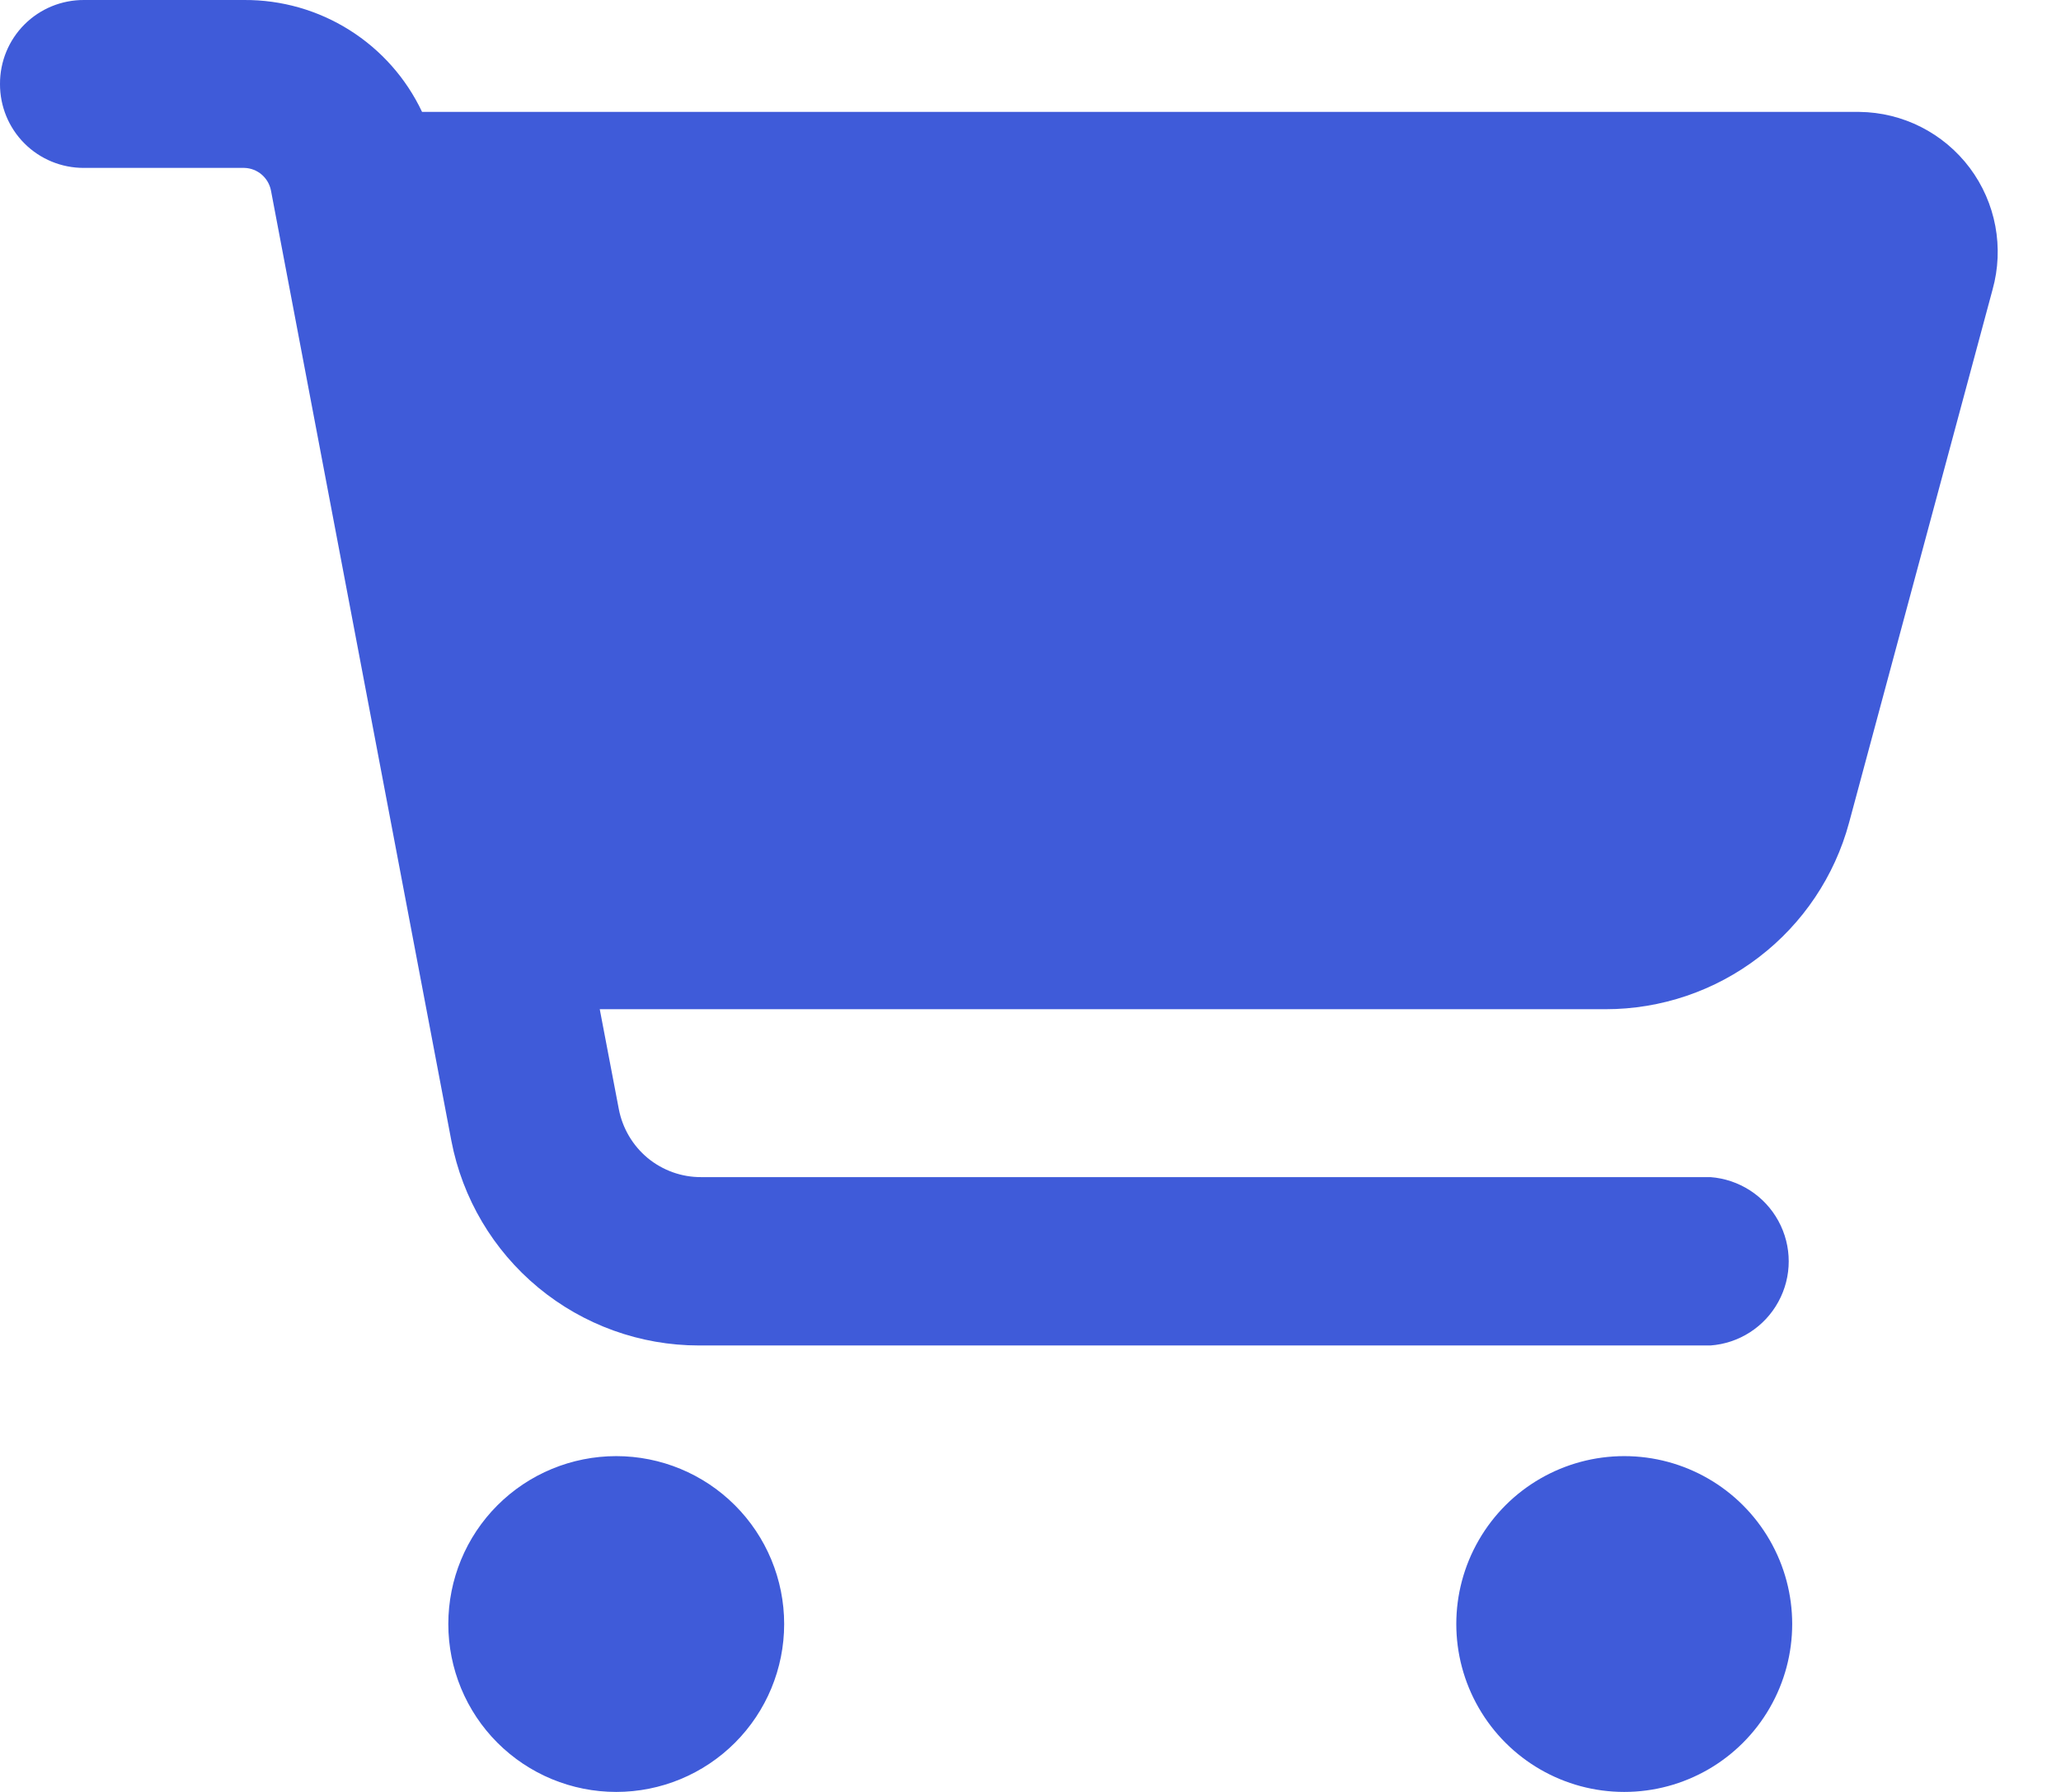
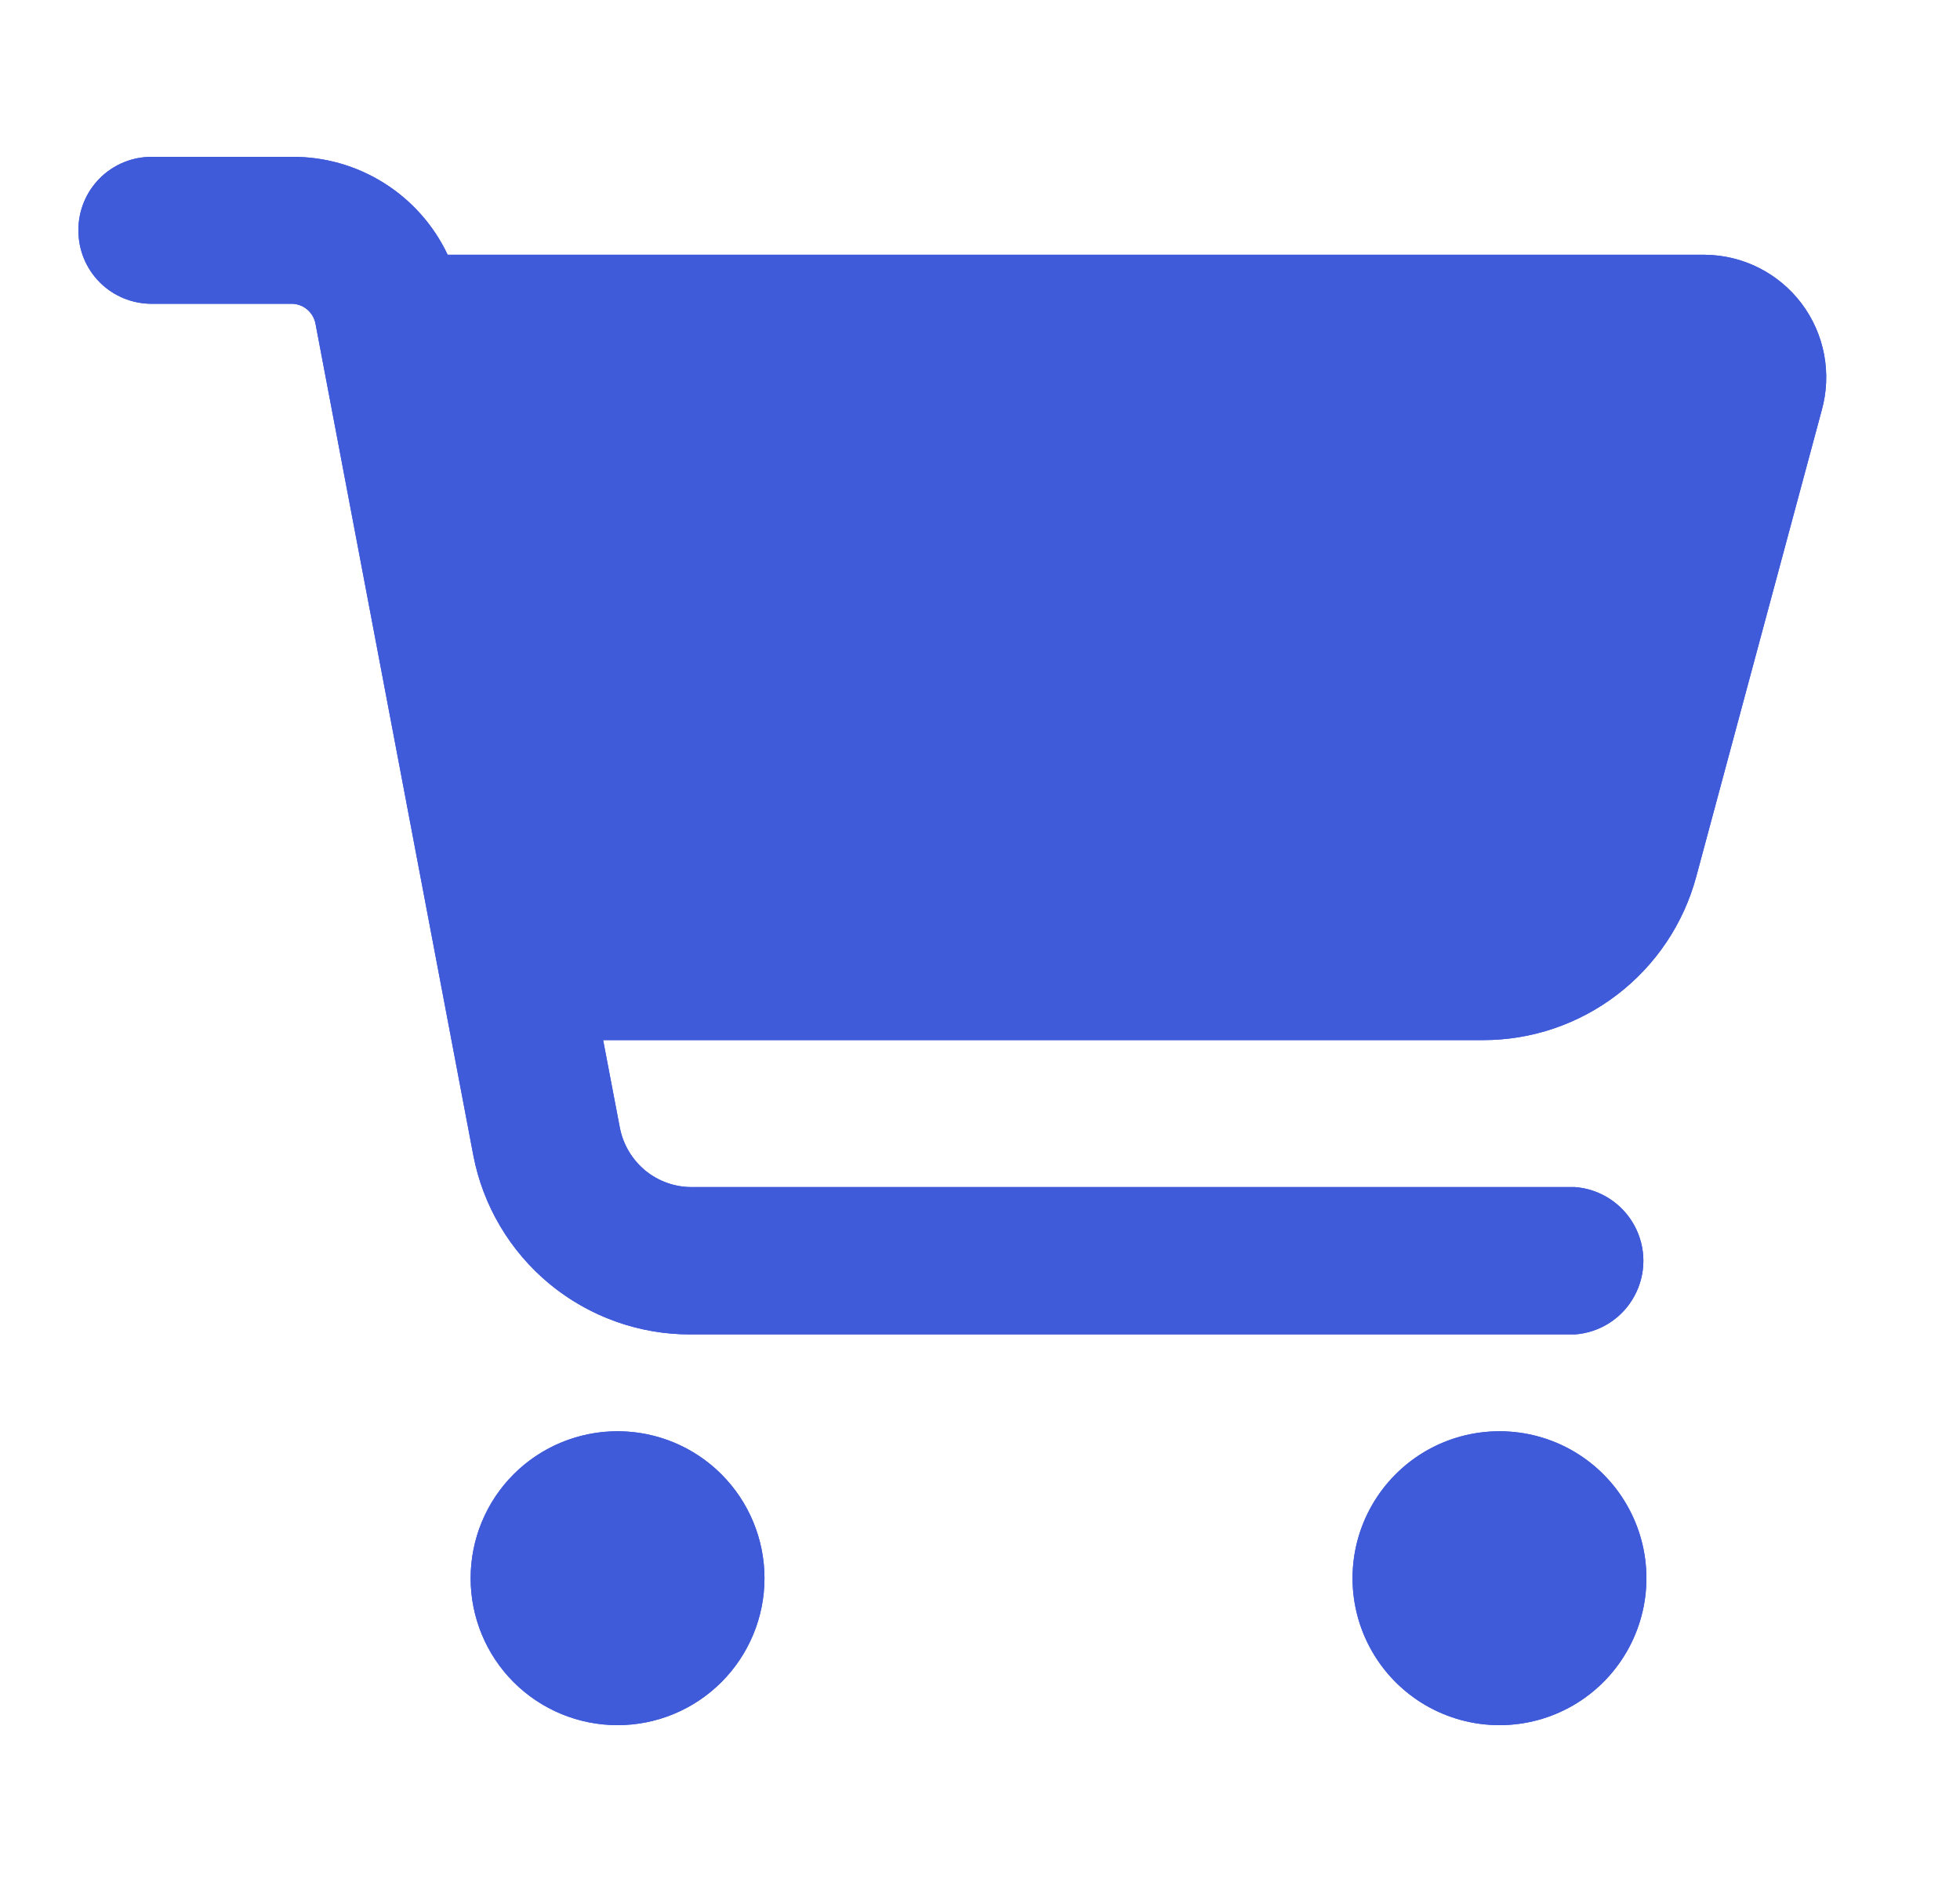
- <svg xmlns="http://www.w3.org/2000/svg" width="23" height="20" viewBox="0 0 23 20" fill="none">
-   <path d="M1.43923e-05 0.937C-0.001 0.688 0.097 0.449 0.273 0.273C0.449 0.097 0.688 -0.001 0.937 2.72723e-05H2.727C3.142 -0.002 3.549 0.114 3.901 0.336C4.252 0.557 4.533 0.874 4.71 1.249H20.749C21.235 1.254 21.69 1.485 21.982 1.874C22.273 2.263 22.367 2.765 22.236 3.233L20.635 9.182C20.474 9.779 20.12 10.307 19.629 10.683C19.138 11.06 18.537 11.264 17.918 11.264H6.693L6.906 12.38C6.947 12.593 7.061 12.786 7.228 12.925C7.396 13.063 7.606 13.139 7.824 13.138H19.088C19.407 13.162 19.693 13.346 19.846 13.627C20 13.908 20 14.248 19.846 14.529C19.693 14.81 19.407 14.994 19.088 15.017H7.799C7.145 15.017 6.511 14.788 6.007 14.371C5.503 13.954 5.16 13.374 5.037 12.732L3.024 2.127C2.996 1.983 2.873 1.878 2.727 1.874H0.937C0.688 1.875 0.449 1.777 0.273 1.601C0.097 1.425 -0.001 1.186 1.43923e-05 0.937ZM5.003 18.126C5.003 17.629 5.2 17.152 5.551 16.801C5.903 16.449 6.38 16.252 6.877 16.252C7.374 16.252 7.85 16.449 8.202 16.801C8.553 17.152 8.751 17.629 8.751 18.126C8.751 18.623 8.553 19.1 8.202 19.451C7.85 19.803 7.374 20 6.877 20C6.38 20 5.903 19.803 5.551 19.451C5.2 19.1 5.003 18.623 5.003 18.126ZM18.126 16.252C18.796 16.252 19.414 16.609 19.749 17.189C20.084 17.769 20.084 18.483 19.749 19.063C19.414 19.643 18.796 20 18.126 20C17.456 20 16.838 19.643 16.503 19.063C16.168 18.483 16.168 17.769 16.503 17.189C16.838 16.609 17.456 16.252 18.126 16.252Z" fill="#3F5BD9" />
+ <svg xmlns="http://www.w3.org/2000/svg" width="25" height="24" viewBox="0 0 25 24" fill="none">
+   <path d="M1 2.937C0.999 2.688 1.097 2.449 1.273 2.273C1.449 2.097 1.688 1.999 1.937 2H3.727C4.142 1.998 4.549 2.114 4.901 2.336C5.252 2.557 5.533 2.874 5.71 3.249H21.749C22.235 3.254 22.69 3.485 22.982 3.874C23.273 4.263 23.367 4.765 23.236 5.233L21.635 11.182C21.474 11.779 21.12 12.307 20.629 12.683C20.138 13.06 19.537 13.264 18.918 13.264H7.693L7.906 14.38C7.947 14.593 8.061 14.786 8.228 14.925C8.396 15.063 8.606 15.139 8.824 15.138H20.088C20.407 15.162 20.693 15.346 20.846 15.627C21 15.908 21 16.248 20.846 16.529C20.693 16.81 20.407 16.994 20.088 17.017H8.799C8.145 17.017 7.511 16.788 7.007 16.371C6.503 15.954 6.16 15.374 6.037 14.732L4.024 4.127C3.996 3.983 3.873 3.878 3.727 3.874H1.937C1.688 3.875 1.449 3.777 1.273 3.601C1.097 3.425 0.999 3.186 1 2.937ZM6.003 20.126C6.003 19.629 6.2 19.152 6.551 18.801C6.903 18.449 7.38 18.252 7.877 18.252C8.374 18.252 8.85 18.449 9.202 18.801C9.553 19.152 9.751 19.629 9.751 20.126C9.751 20.623 9.553 21.1 9.202 21.451C8.85 21.803 8.374 22 7.877 22C7.38 22 6.903 21.803 6.551 21.451C6.2 21.1 6.003 20.623 6.003 20.126ZM19.126 18.252C19.796 18.252 20.414 18.609 20.749 19.189C21.084 19.769 21.084 20.483 20.749 21.063C20.414 21.643 19.796 22 19.126 22C18.456 22 17.838 21.643 17.503 21.063C17.168 20.483 17.168 19.769 17.503 19.189C17.838 18.609 18.456 18.252 19.126 18.252Z" fill="#3F5BD9" />
+   <path fill-rule="evenodd" clip-rule="evenodd" d="M5.669 4.749L7.001 11.764H18.917C19.206 11.764 19.487 11.669 19.716 11.493M6.037 14.732L4.024 4.127C3.996 3.983 3.873 3.878 3.727 3.874H1.937C1.688 3.875 1.449 3.777 1.273 3.601C1.097 3.425 0.999 3.186 1 2.937C0.999 2.688 1.097 2.449 1.273 2.273C1.449 2.097 1.688 1.999 1.937 2H3.727C4.142 1.998 4.549 2.114 4.901 2.336C5.252 2.557 5.533 2.874 5.71 3.249H21.749C22.235 3.254 22.69 3.485 22.982 3.874C23.273 4.263 23.367 4.765 23.236 5.233L21.635 11.182C21.474 11.779 21.12 12.307 20.629 12.683C20.138 13.06 19.537 13.264 18.918 13.264H7.693L7.906 14.38C7.933 14.52 7.991 14.651 8.076 14.764C8.12 14.823 8.171 14.877 8.228 14.925C8.396 15.063 8.606 15.139 8.824 15.138H20.088C20.407 15.162 20.693 15.346 20.846 15.627C21 15.908 21 16.248 20.846 16.529C20.732 16.74 20.543 16.896 20.321 16.97C20.246 16.996 20.168 17.012 20.088 17.017H8.799C8.482 17.017 8.171 16.963 7.877 16.861C7.793 16.831 7.71 16.798 7.629 16.761C7.407 16.659 7.198 16.529 7.007 16.371C6.503 15.954 6.16 15.374 6.037 14.732ZM7.452 18.301C7.114 18.379 6.801 18.551 6.551 18.801C6.2 19.152 6.003 19.629 6.003 20.126C6.003 20.623 6.2 21.1 6.551 21.451C6.903 21.803 7.38 22 7.877 22C8.374 22 8.85 21.803 9.202 21.451C9.553 21.1 9.751 20.623 9.751 20.126C9.751 19.629 9.553 19.152 9.202 18.801C9.092 18.691 8.97 18.596 8.838 18.517C8.825 18.51 8.812 18.502 8.799 18.494C8.798 18.494 8.797 18.494 8.797 18.493C8.518 18.336 8.202 18.252 7.877 18.252C7.733 18.252 7.59 18.268 7.452 18.301ZM20.749 21.063C21.084 20.483 21.084 19.769 20.749 19.189C20.587 18.907 20.357 18.679 20.088 18.517C20.088 18.517 20.088 18.517 20.088 18.517C19.802 18.346 19.471 18.252 19.126 18.252C18.781 18.252 18.45 18.346 18.164 18.517C17.895 18.679 17.666 18.907 17.503 19.189C17.168 19.769 17.168 20.483 17.503 21.063C17.838 21.643 18.456 22 19.126 22C19.796 22 20.414 21.643 20.749 21.063ZM18.802 19.939C18.735 20.055 18.735 20.197 18.802 20.313C18.869 20.428 18.992 20.5 19.126 20.5C19.26 20.5 19.383 20.429 19.45 20.313C19.517 20.198 19.517 20.055 19.45 19.939M18.802 19.939C18.869 19.823 18.993 19.752 19.126 19.752C19.26 19.752 19.383 19.823 19.45 19.939M8.141 19.861C8.071 19.791 7.976 19.752 7.877 19.752C7.778 19.752 7.682 19.791 7.612 19.861C7.612 19.861 7.612 19.861 7.612 19.861M7.612 19.861C7.542 19.931 7.503 20.027 7.503 20.126C7.503 20.225 7.542 20.32 7.612 20.39C7.612 20.39 7.612 20.39 7.612 20.39M7.612 20.39C7.682 20.46 7.777 20.5 7.877 20.5C7.976 20.5 8.071 20.461 8.141 20.391C8.211 20.32 8.251 20.225 8.251 20.126C8.251 20.027 8.211 19.932 8.141 19.861M20.187 10.791C20.187 10.791 20.187 10.791 20.187 10.791L21.79 4.835L21.792 4.828C21.797 4.809 21.793 4.789 21.782 4.774C21.77 4.759 21.754 4.75 21.736 4.749H5.669M20.187 10.791C20.111 11.07 19.946 11.317 19.716 11.493Z" fill="#3F5BD9" />
</svg>
